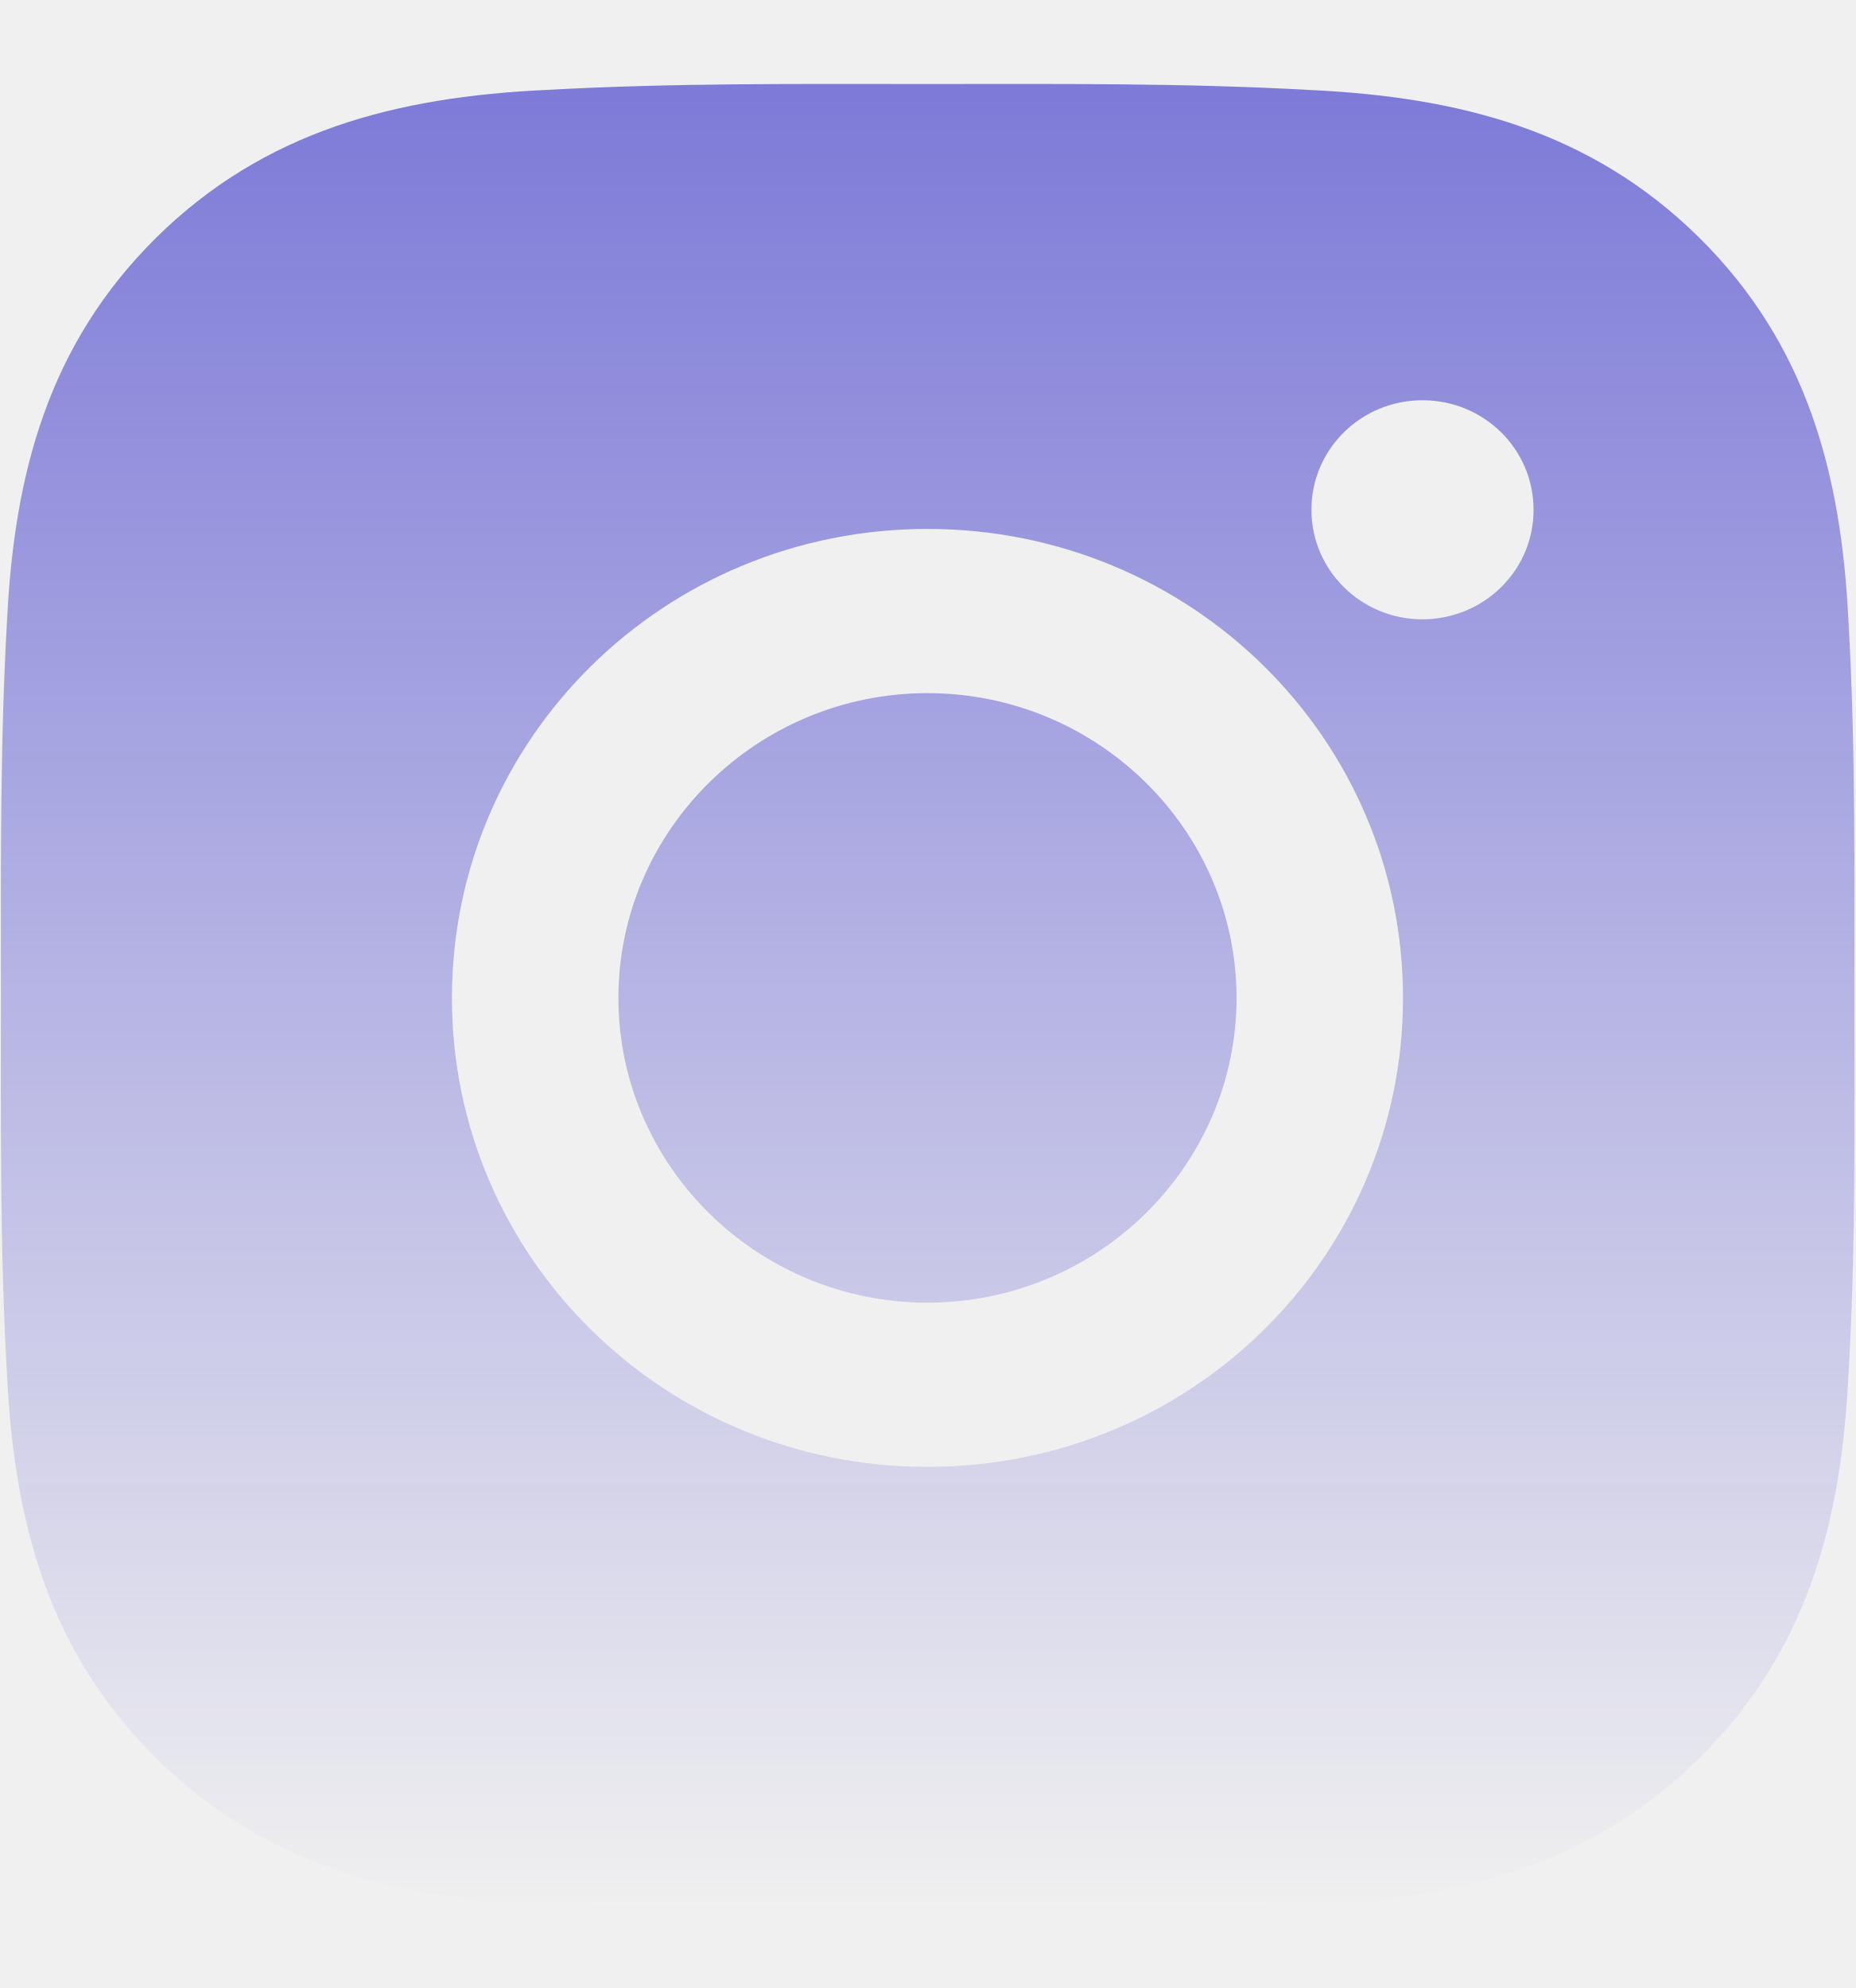
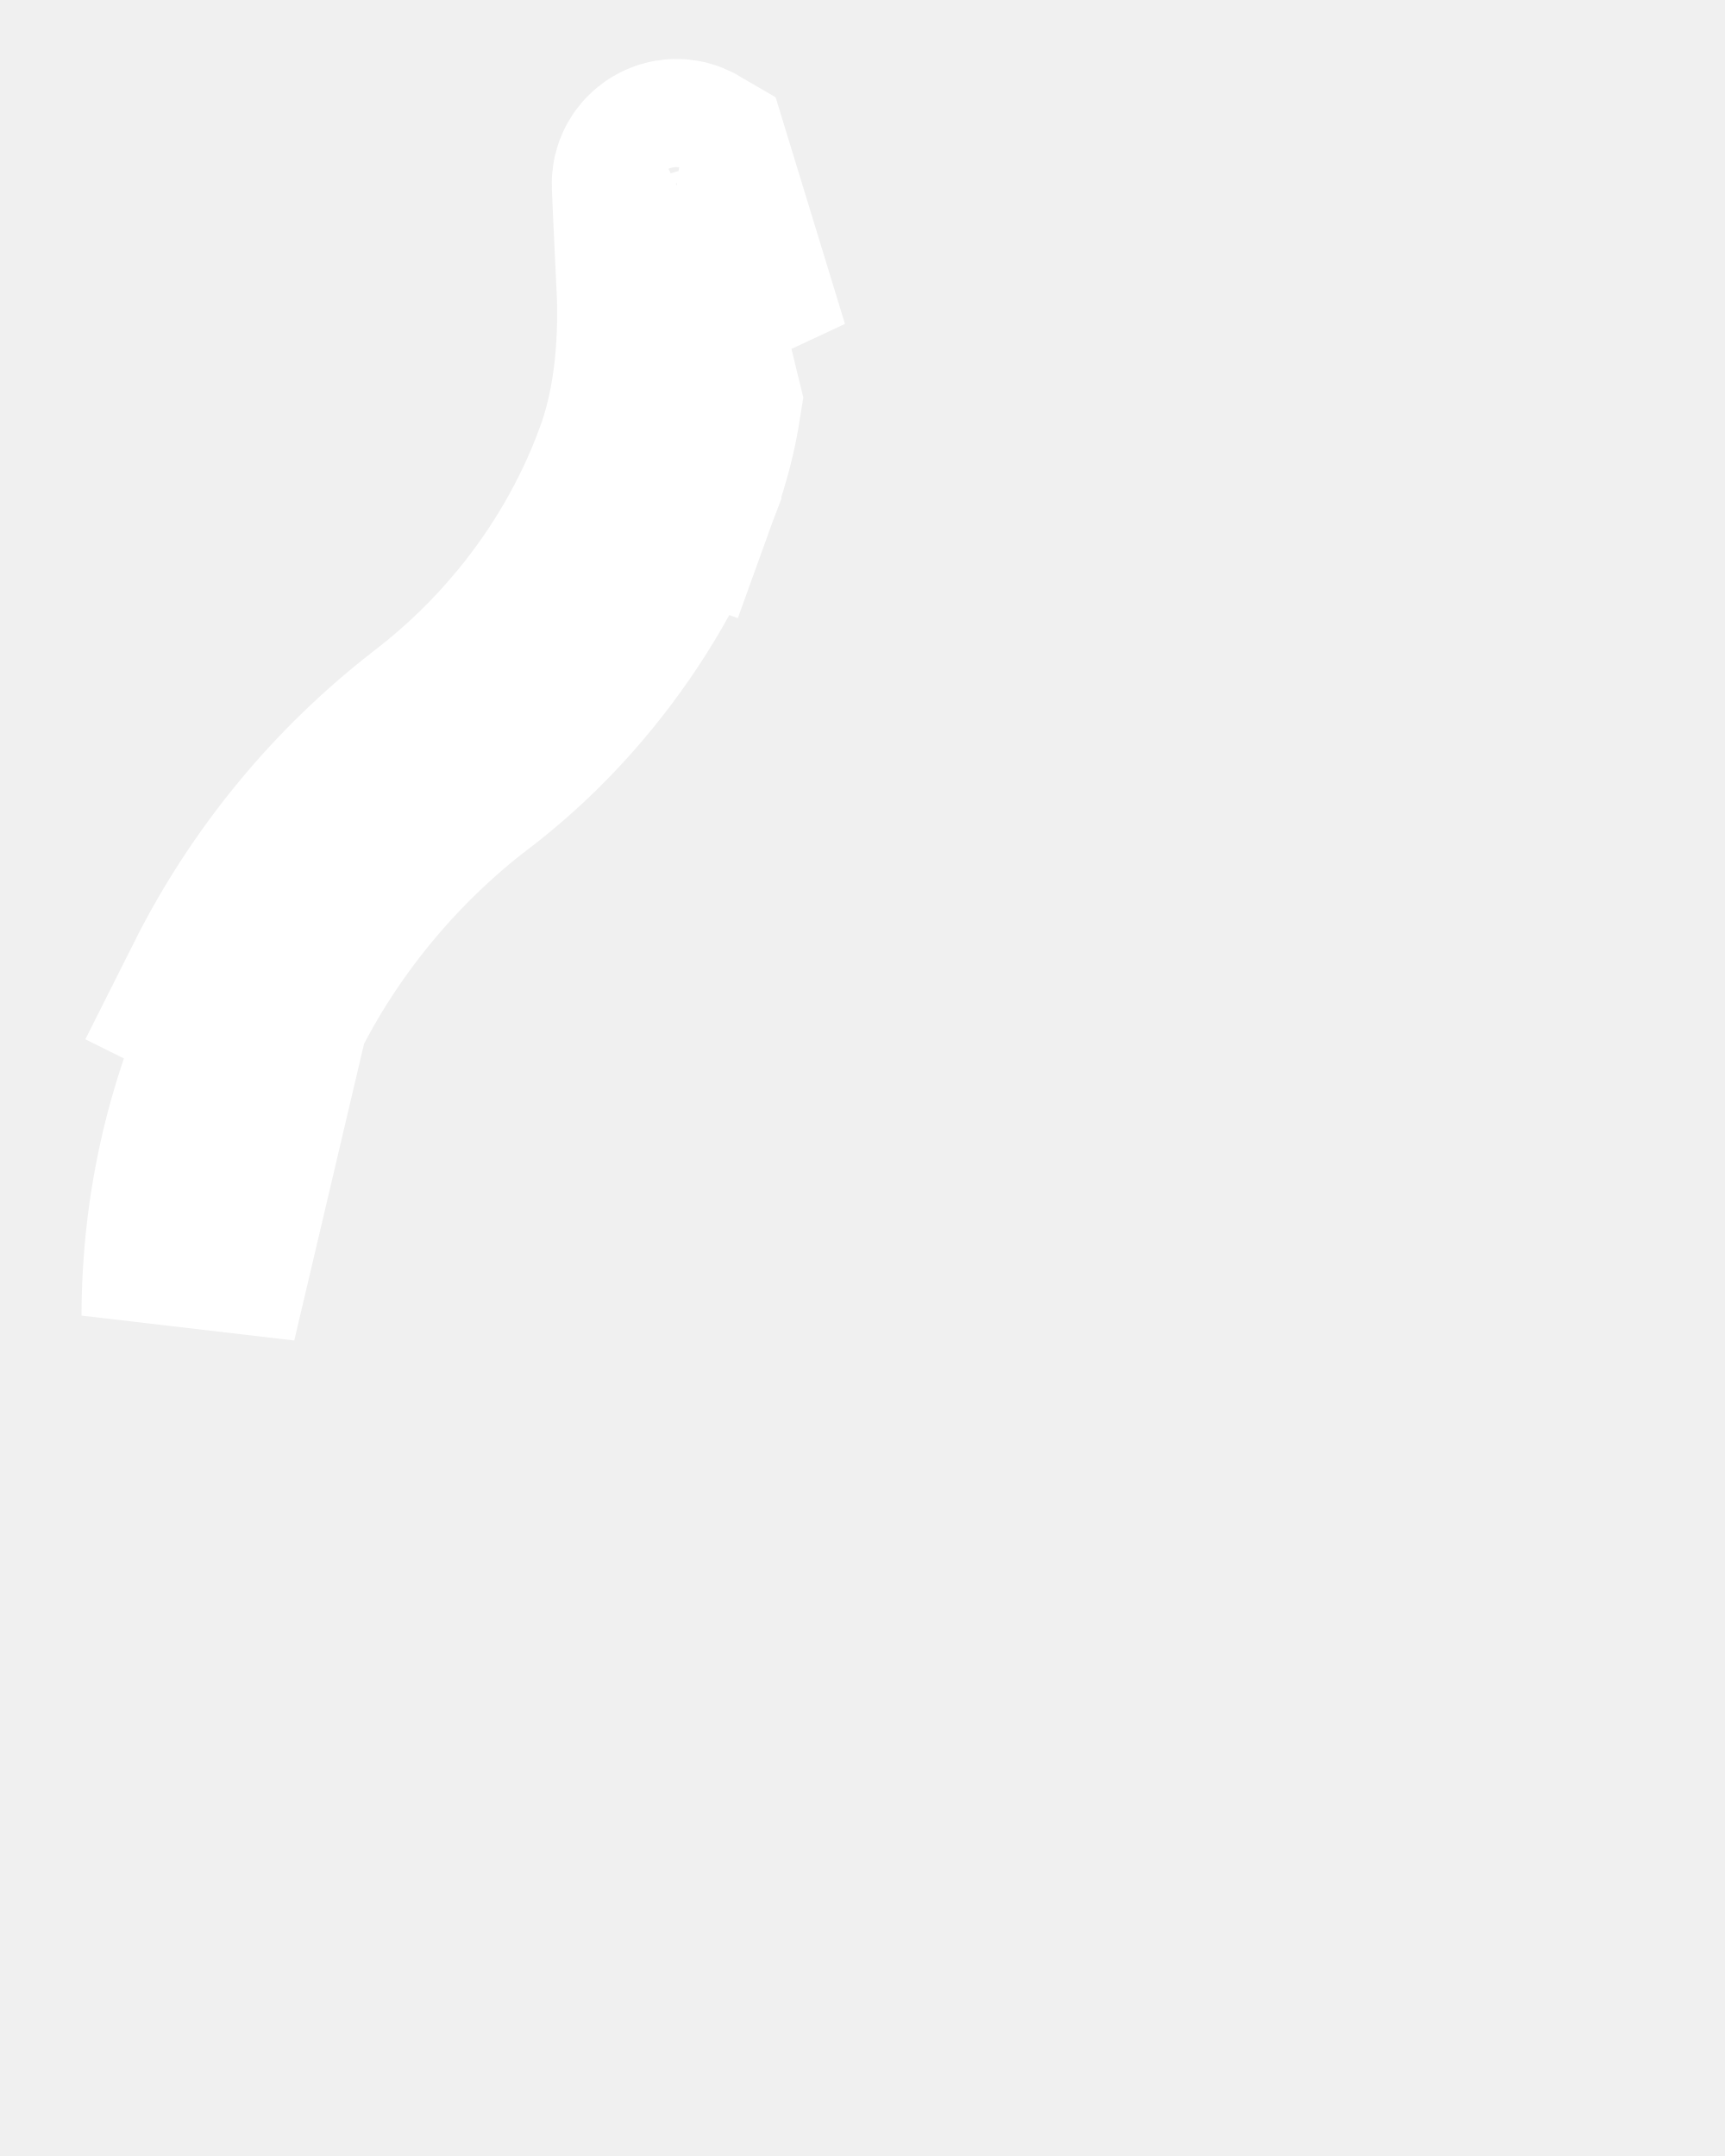
- <svg xmlns="http://www.w3.org/2000/svg" width="14" height="15" viewBox="0 0 14 15" fill="none">
-   <path d="M6.998 5.23C5.714 5.23 4.666 6.263 4.666 7.53C4.666 8.796 5.714 9.829 6.998 9.829C8.282 9.829 9.33 8.796 9.33 7.53C9.33 6.263 8.282 5.23 6.998 5.23ZM13.992 7.53C13.992 6.577 14.001 5.633 13.947 4.683C13.893 3.579 13.637 2.599 12.819 1.791C11.998 0.982 11.006 0.732 9.886 0.679C8.921 0.625 7.964 0.634 7 0.634C6.034 0.634 5.077 0.625 4.113 0.679C2.994 0.732 2 0.984 1.181 1.791C0.361 2.601 0.107 3.579 0.053 4.683C-0.001 5.635 0.007 6.579 0.007 7.53C0.007 8.48 -0.001 9.426 0.053 10.376C0.107 11.48 0.362 12.46 1.181 13.268C2.002 14.077 2.994 14.327 4.113 14.38C5.079 14.434 6.036 14.425 7 14.425C7.966 14.425 8.922 14.434 9.886 14.38C11.006 14.327 12 14.075 12.819 13.268C13.639 12.459 13.893 11.48 13.947 10.376C14.003 9.426 13.992 8.482 13.992 7.53ZM6.998 11.068C5.013 11.068 3.41 9.488 3.41 7.53C3.41 5.571 5.013 3.991 6.998 3.991C8.984 3.991 10.586 5.571 10.586 7.53C10.586 9.488 8.984 11.068 6.998 11.068ZM10.733 4.673C10.27 4.673 9.895 4.303 9.895 3.846C9.895 3.389 10.27 3.02 10.733 3.02C11.197 3.02 11.571 3.389 11.571 3.846C11.571 3.955 11.55 4.062 11.508 4.163C11.466 4.263 11.404 4.354 11.326 4.431C11.248 4.508 11.156 4.568 11.054 4.61C10.952 4.651 10.843 4.673 10.733 4.673Z" fill="url(#paint0_linear_41_7)" />
-   <defs>
-     <linearGradient id="paint0_linear_41_7" x1="7" y1="0.633" x2="7" y2="14.426" gradientUnits="userSpaceOnUse">
-       <stop stop-color="#7D7AD8" />
-       <stop offset="1" stop-color="#7D7AD8" stop-opacity="0" />
-     </linearGradient>
-   </defs>
+ <svg xmlns="http://www.w3.org/2000/svg" width="8" height="10" viewBox="0 0 8 10" fill="none">
+   <path d="M2.97 2.163C2.863 2.451 2.708 2.719 2.511 2.959C2.374 3.126 2.218 3.277 2.047 3.409C1.635 3.726 1.301 4.132 1.068 4.596L1.215 4.669C1.433 4.23 1.756 3.84 2.147 3.54L2.148 3.54L2.148 3.54C2.148 3.54 2.148 3.54 2.148 3.54C2.329 3.401 2.493 3.242 2.636 3.066L2.637 3.065C2.638 3.065 2.638 3.064 2.638 3.064C2.638 3.064 2.638 3.064 2.638 3.064C2.847 2.808 3.01 2.525 3.124 2.222C3.124 2.221 3.124 2.221 3.124 2.221L2.97 2.163ZM2.97 2.163C3.058 1.928 3.095 1.645 3.081 1.324L3.08 1.308L3.216 1.865C3.197 1.986 3.166 2.105 3.124 2.221L2.97 2.163ZM1.215 4.67C1.215 4.67 1.215 4.67 1.215 4.67C0.992 5.118 0.879 5.601 0.878 6.103L1.215 4.67ZM3.176 0.784C3.123 0.753 3.056 0.794 3.059 0.856L3.064 0.973L3.064 0.974L3.078 1.271C3.161 1.283 3.242 1.269 3.314 1.235L3.176 0.784Z" stroke="white" />
</svg>
